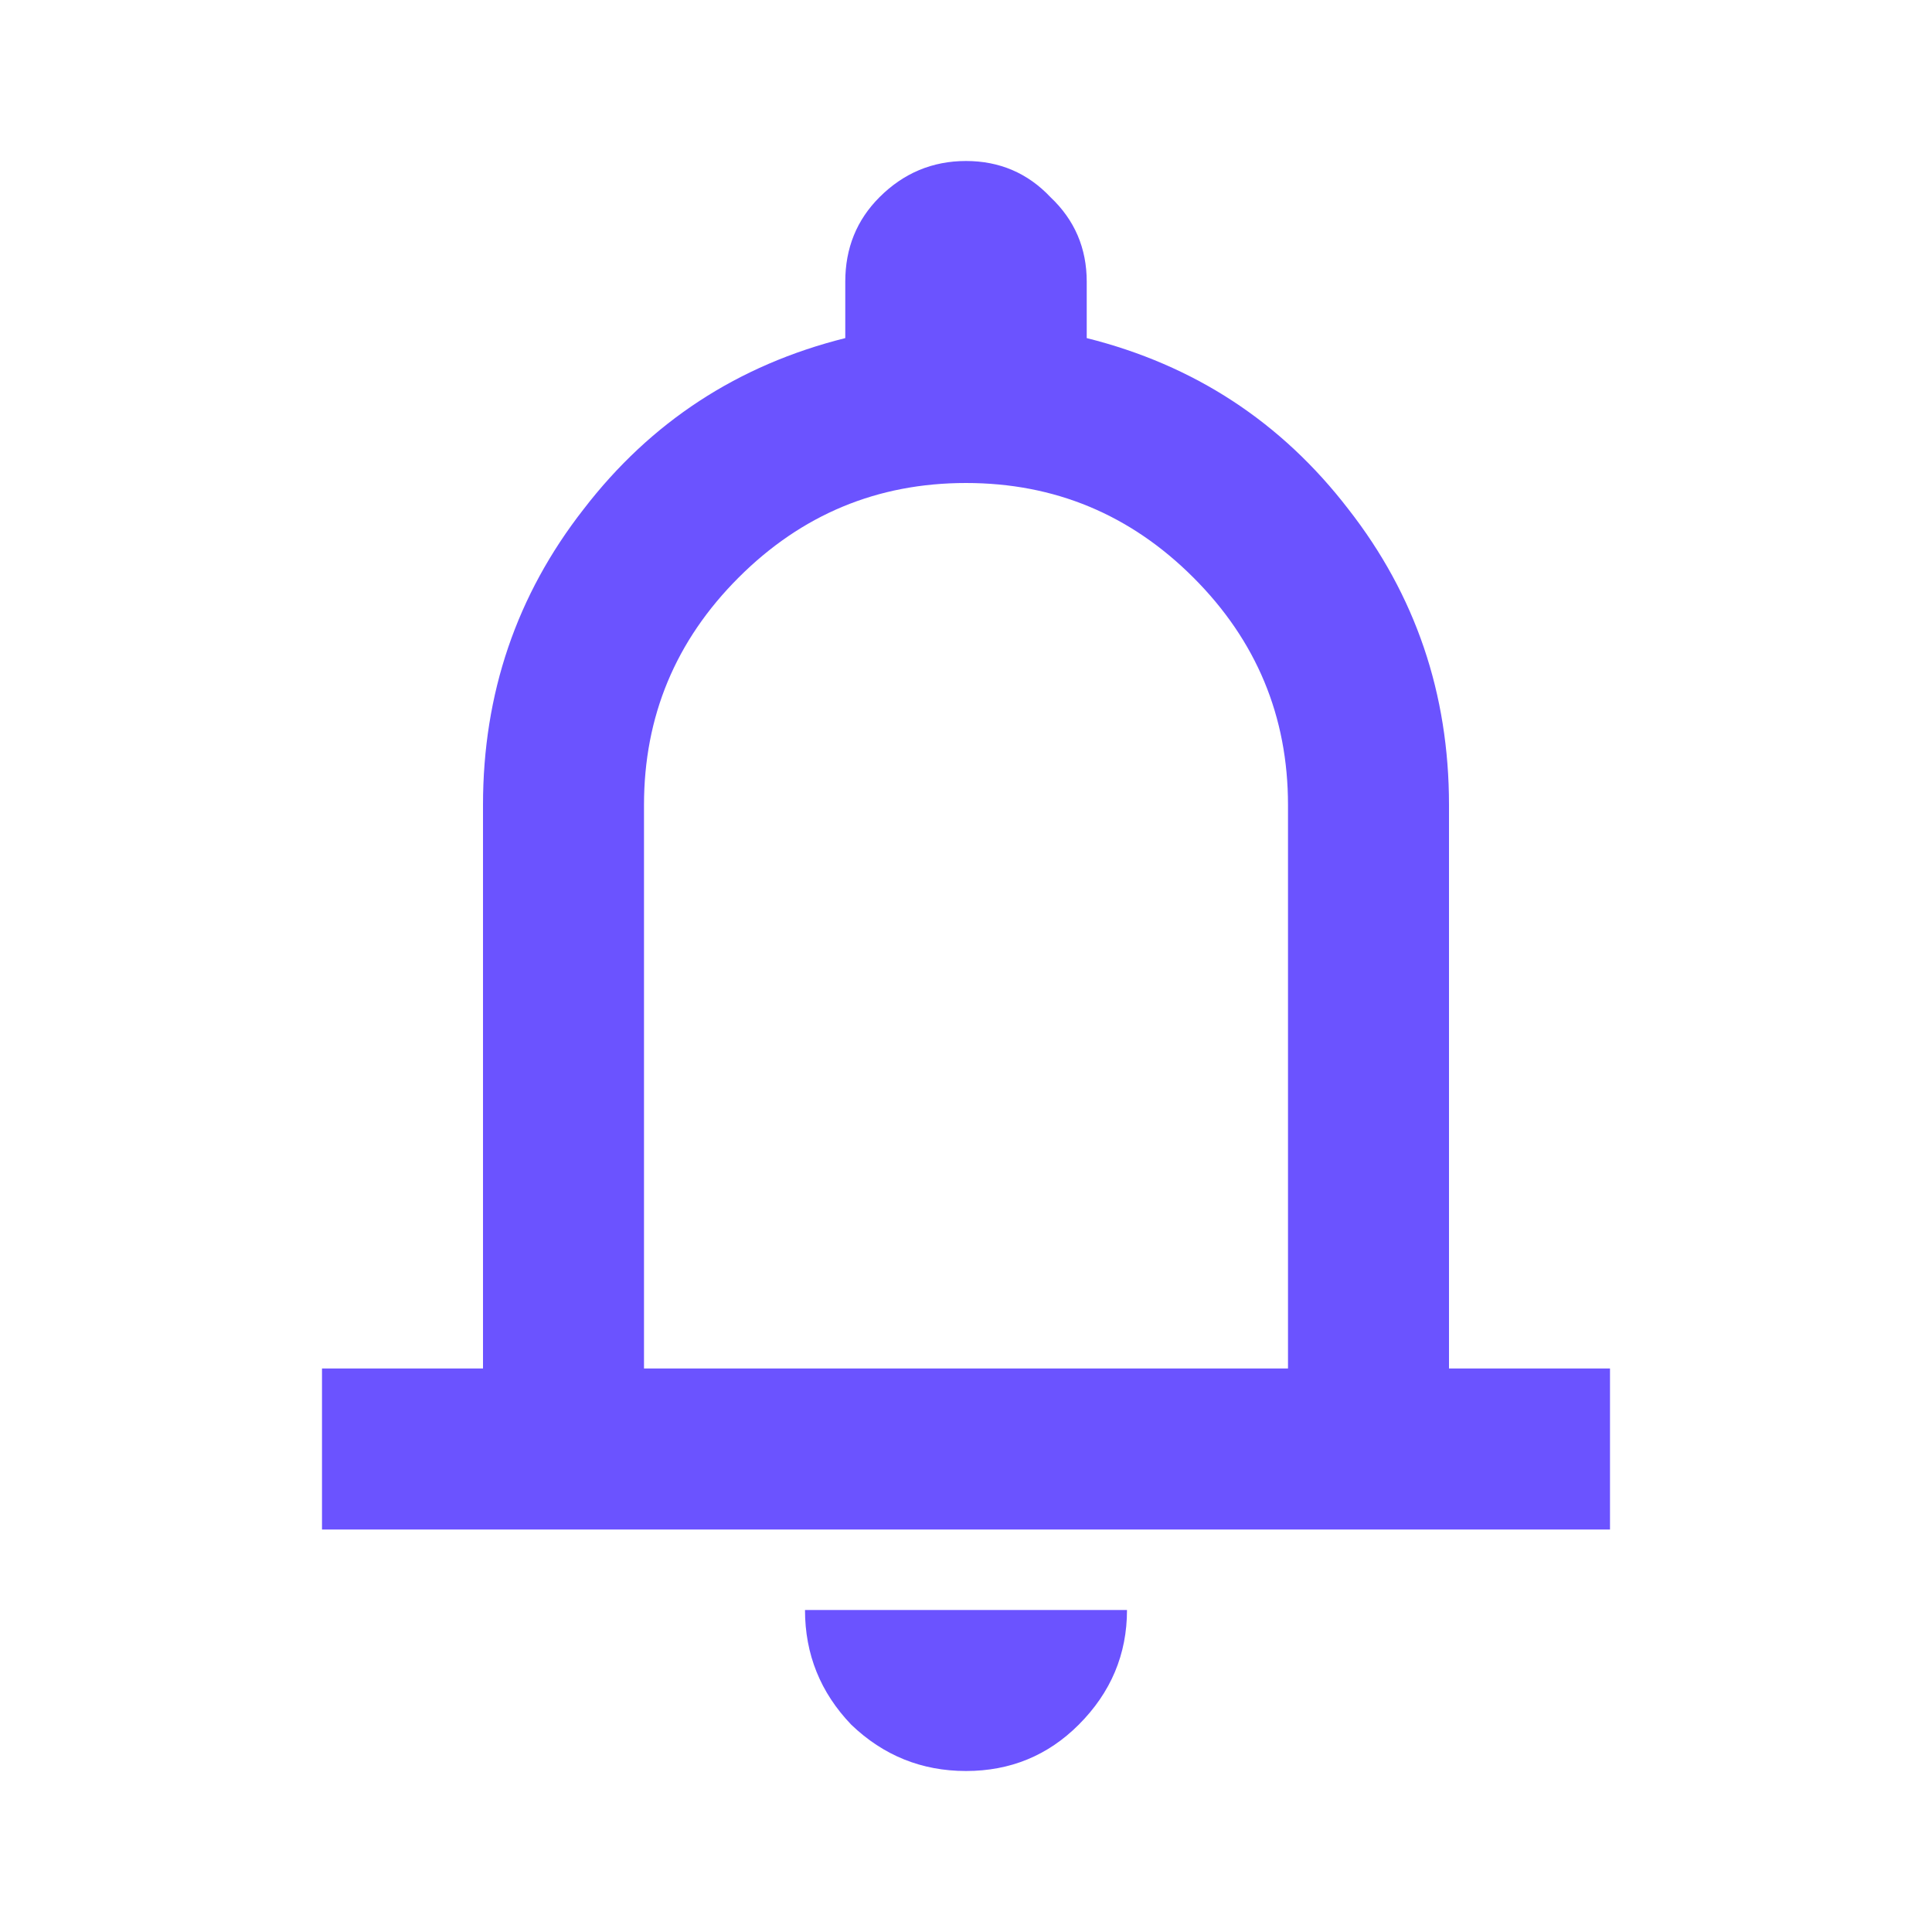
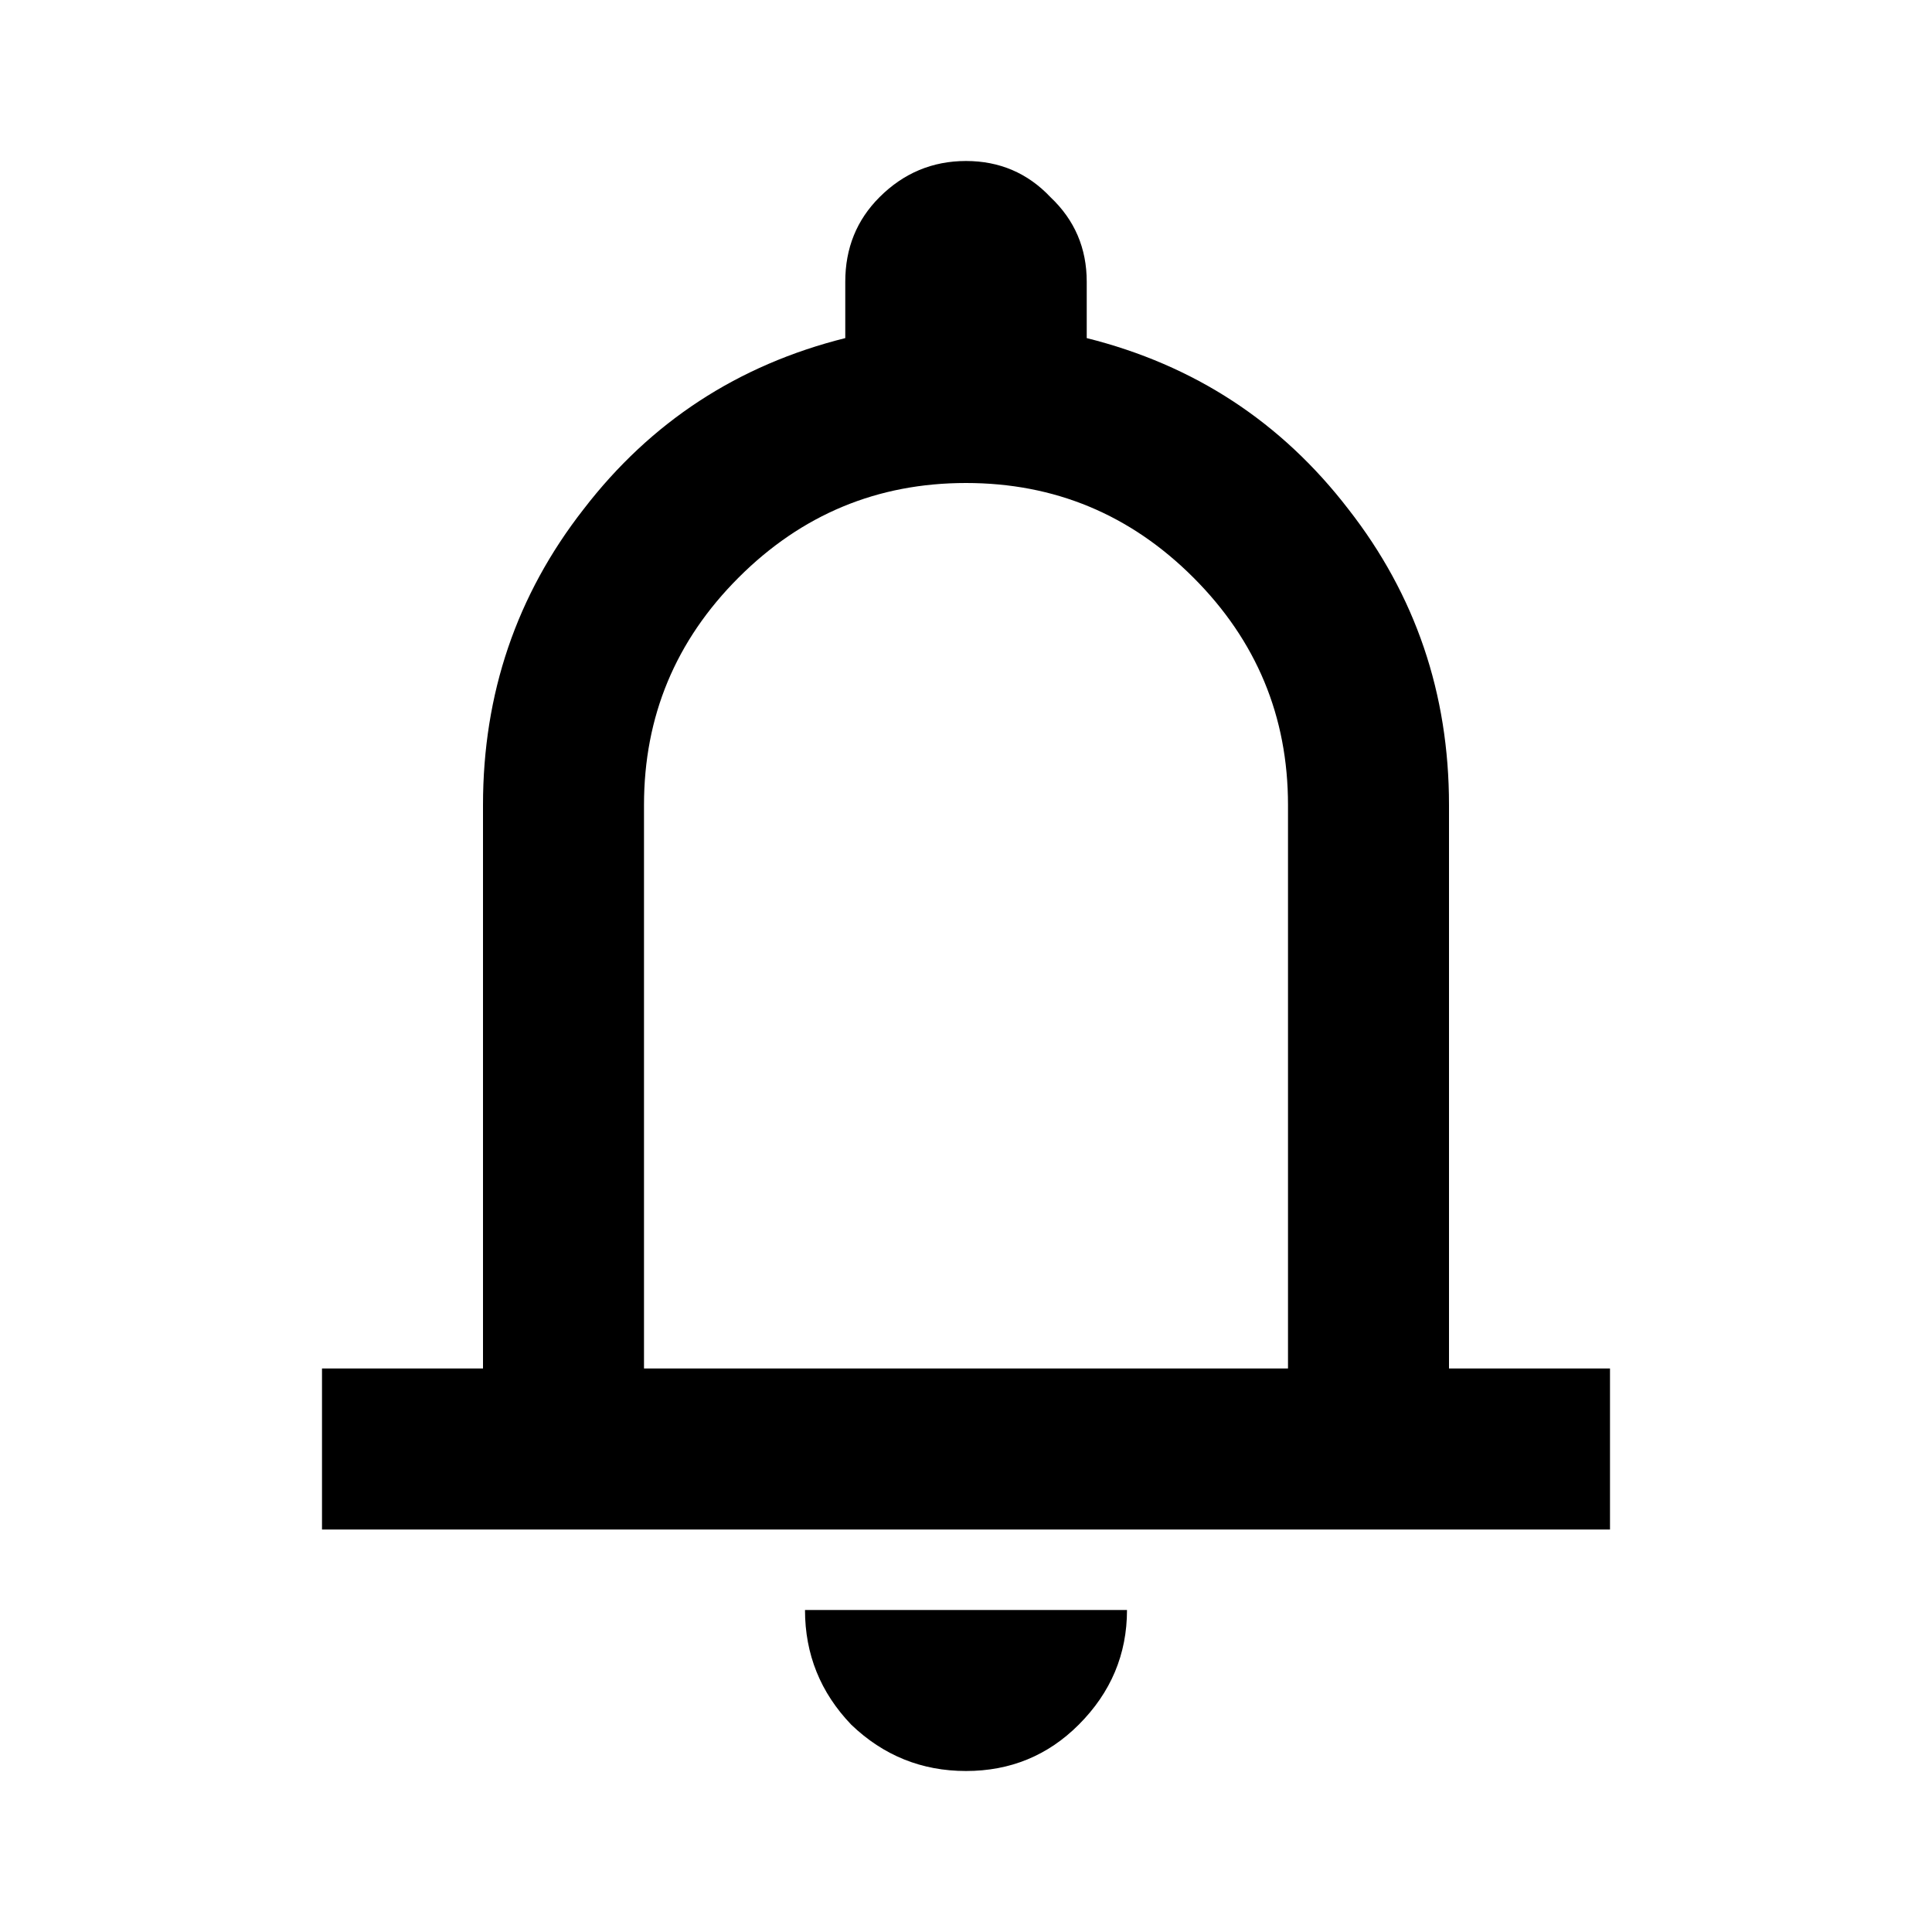
<svg xmlns="http://www.w3.org/2000/svg" width="45" height="45" viewBox="0 0 45 45" fill="none">
-   <path d="M7.5 35.625V31.875H11.25V18.75C11.25 16.156 12.031 13.859 13.594 11.859C15.156 9.828 17.188 8.5 19.688 7.875V6.562C19.688 5.781 19.953 5.125 20.484 4.594C21.047 4.031 21.719 3.75 22.5 3.75C23.281 3.75 23.938 4.031 24.469 4.594C25.031 5.125 25.312 5.781 25.312 6.562V7.875C27.812 8.5 29.844 9.828 31.406 11.859C32.969 13.859 33.75 16.156 33.75 18.75V31.875H37.5V35.625H7.5ZM22.5 41.25C21.469 41.25 20.578 40.891 19.828 40.172C19.109 39.422 18.75 38.531 18.75 37.5H26.25C26.25 38.531 25.875 39.422 25.125 40.172C24.406 40.891 23.531 41.25 22.5 41.25ZM15 31.875H30V18.75C30 16.688 29.266 14.922 27.797 13.453C26.328 11.984 24.562 11.25 22.5 11.25C20.438 11.25 18.672 11.984 17.203 13.453C15.734 14.922 15 16.688 15 18.75V31.875Z" fill="#6B53FF" />
+   <path d="M7.5 35.625V31.875H11.25V18.75C11.25 16.156 12.031 13.859 13.594 11.859C15.156 9.828 17.188 8.5 19.688 7.875V6.562C19.688 5.781 19.953 5.125 20.484 4.594C21.047 4.031 21.719 3.75 22.5 3.75C23.281 3.75 23.938 4.031 24.469 4.594C25.031 5.125 25.312 5.781 25.312 6.562V7.875C27.812 8.5 29.844 9.828 31.406 11.859C32.969 13.859 33.75 16.156 33.75 18.75V31.875H37.5V35.625H7.5ZM22.5 41.25C21.469 41.25 20.578 40.891 19.828 40.172C19.109 39.422 18.75 38.531 18.75 37.5H26.25C26.25 38.531 25.875 39.422 25.125 40.172C24.406 40.891 23.531 41.25 22.5 41.25ZM15 31.875H30V18.75C30 16.688 29.266 14.922 27.797 13.453C26.328 11.984 24.562 11.25 22.5 11.25C20.438 11.25 18.672 11.984 17.203 13.453C15.734 14.922 15 16.688 15 18.75V31.875Z" fill="black" />
</svg>
